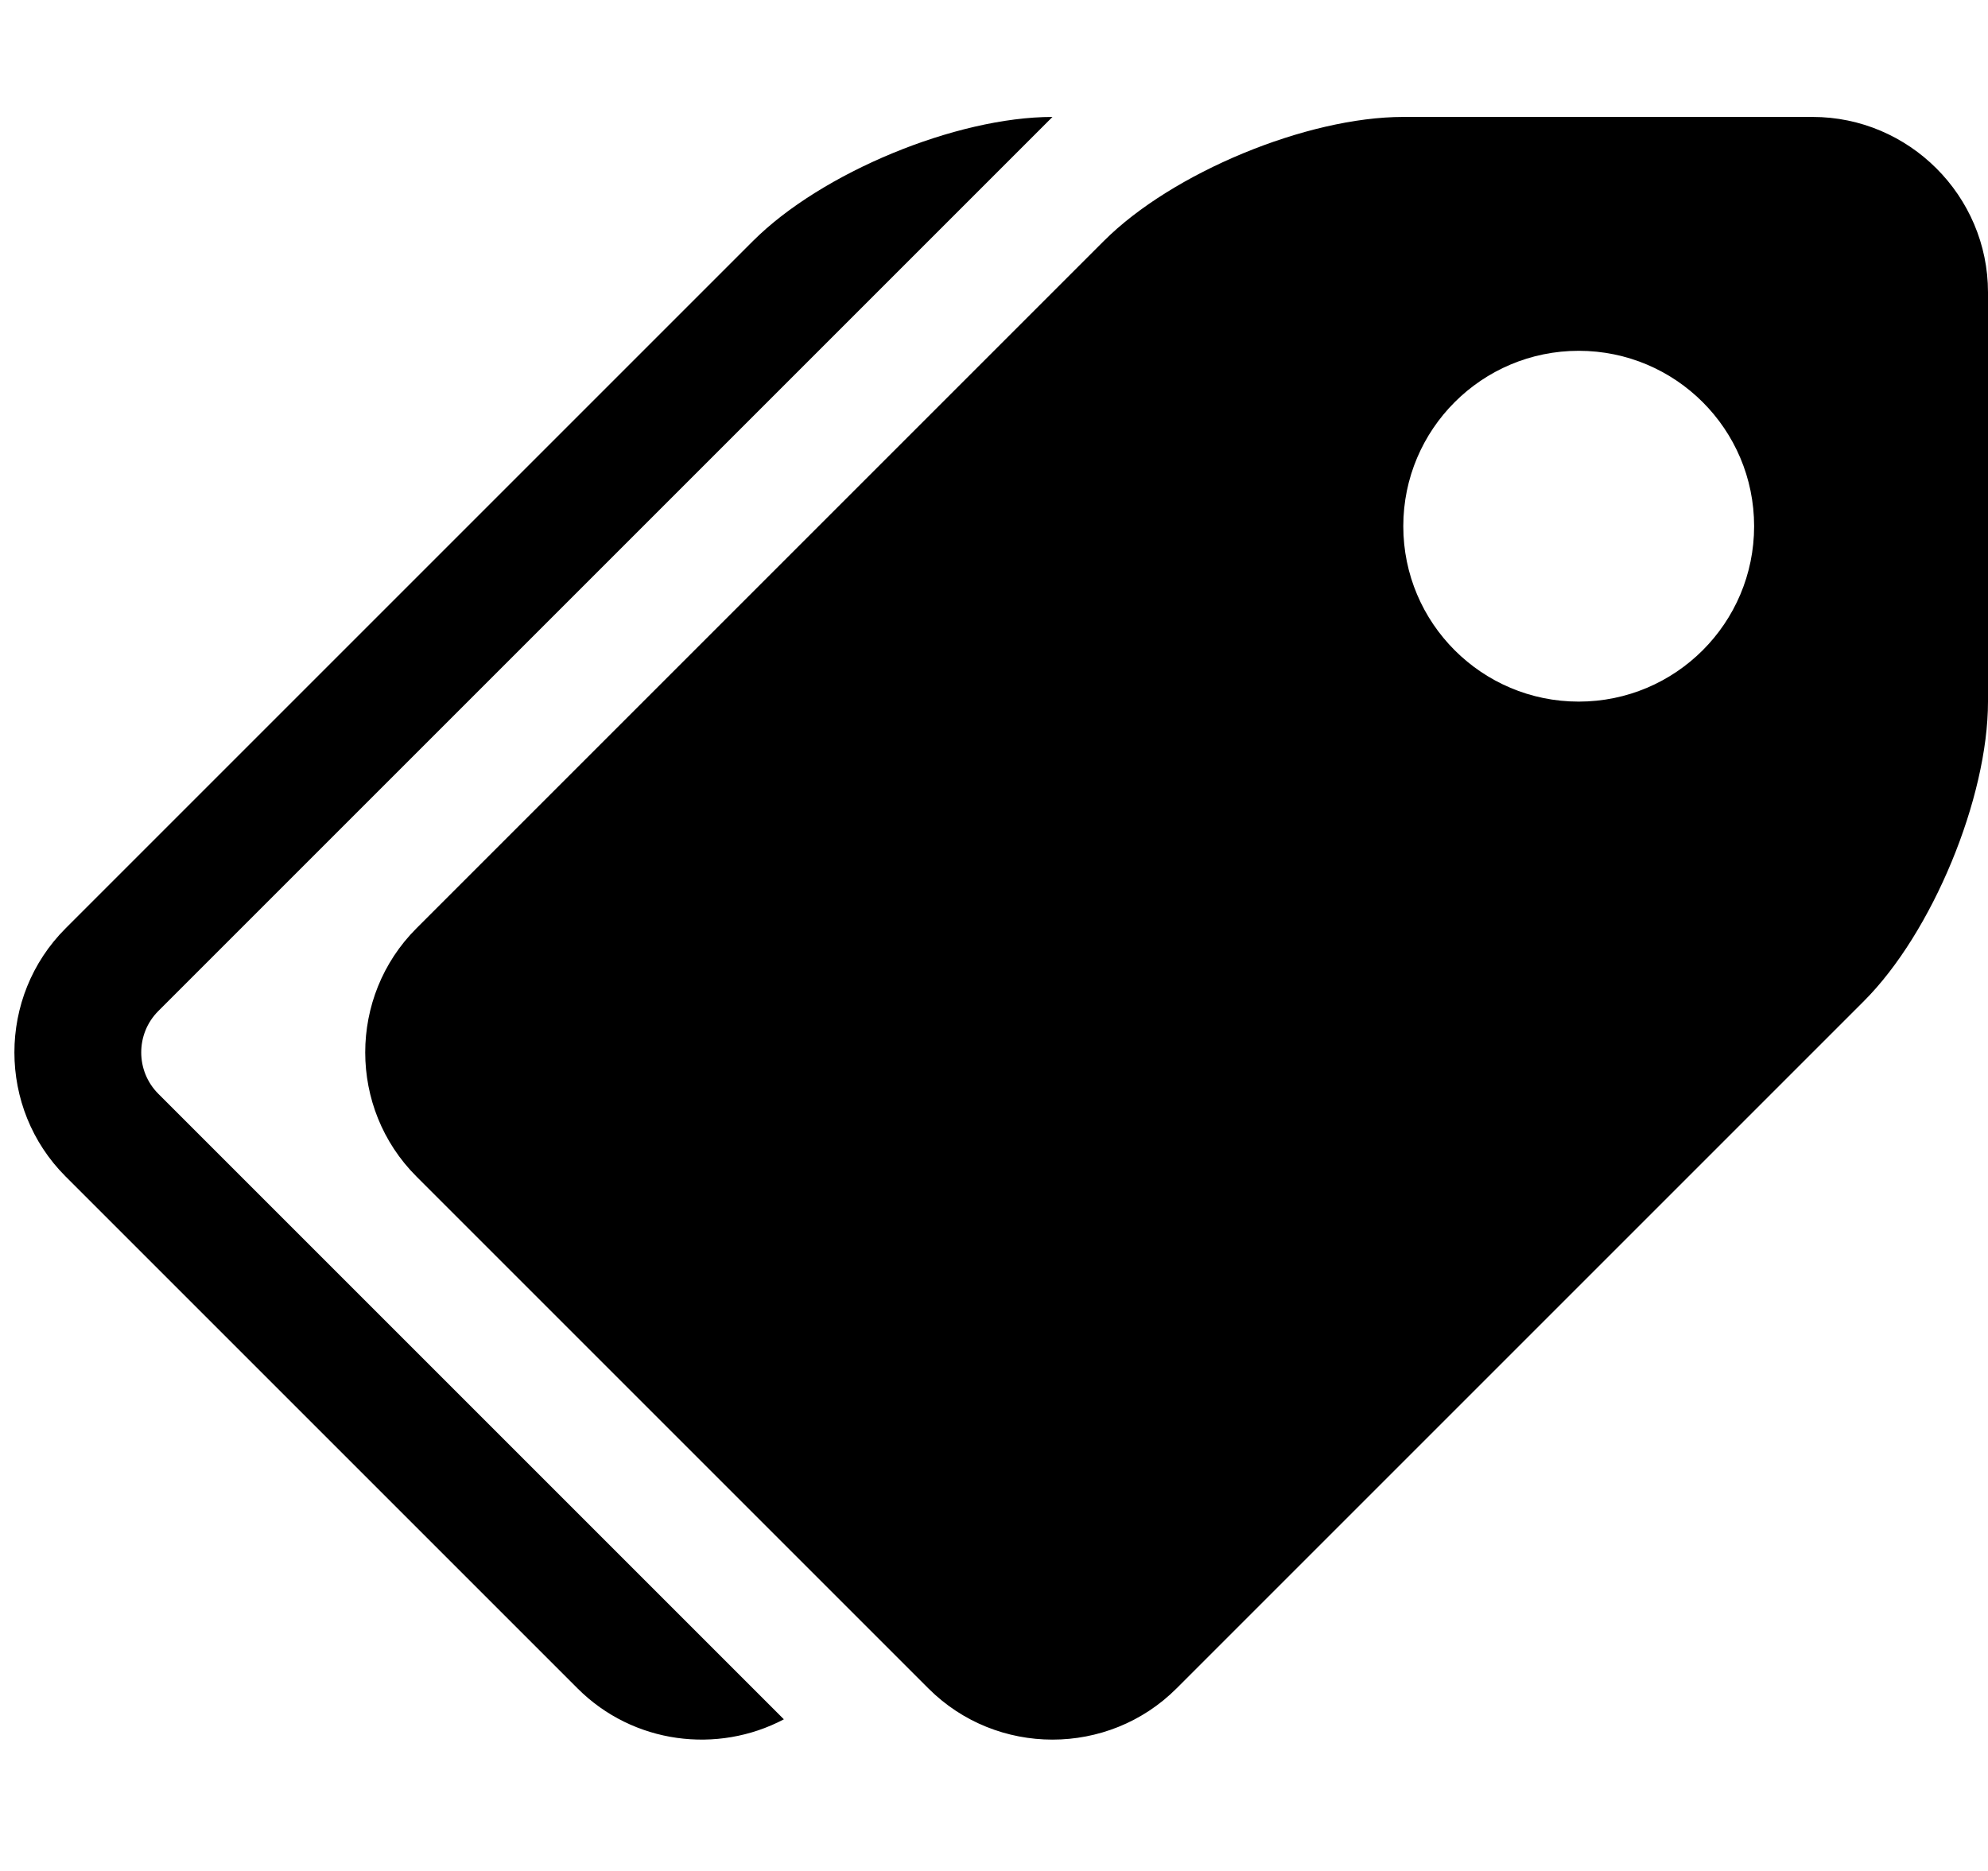
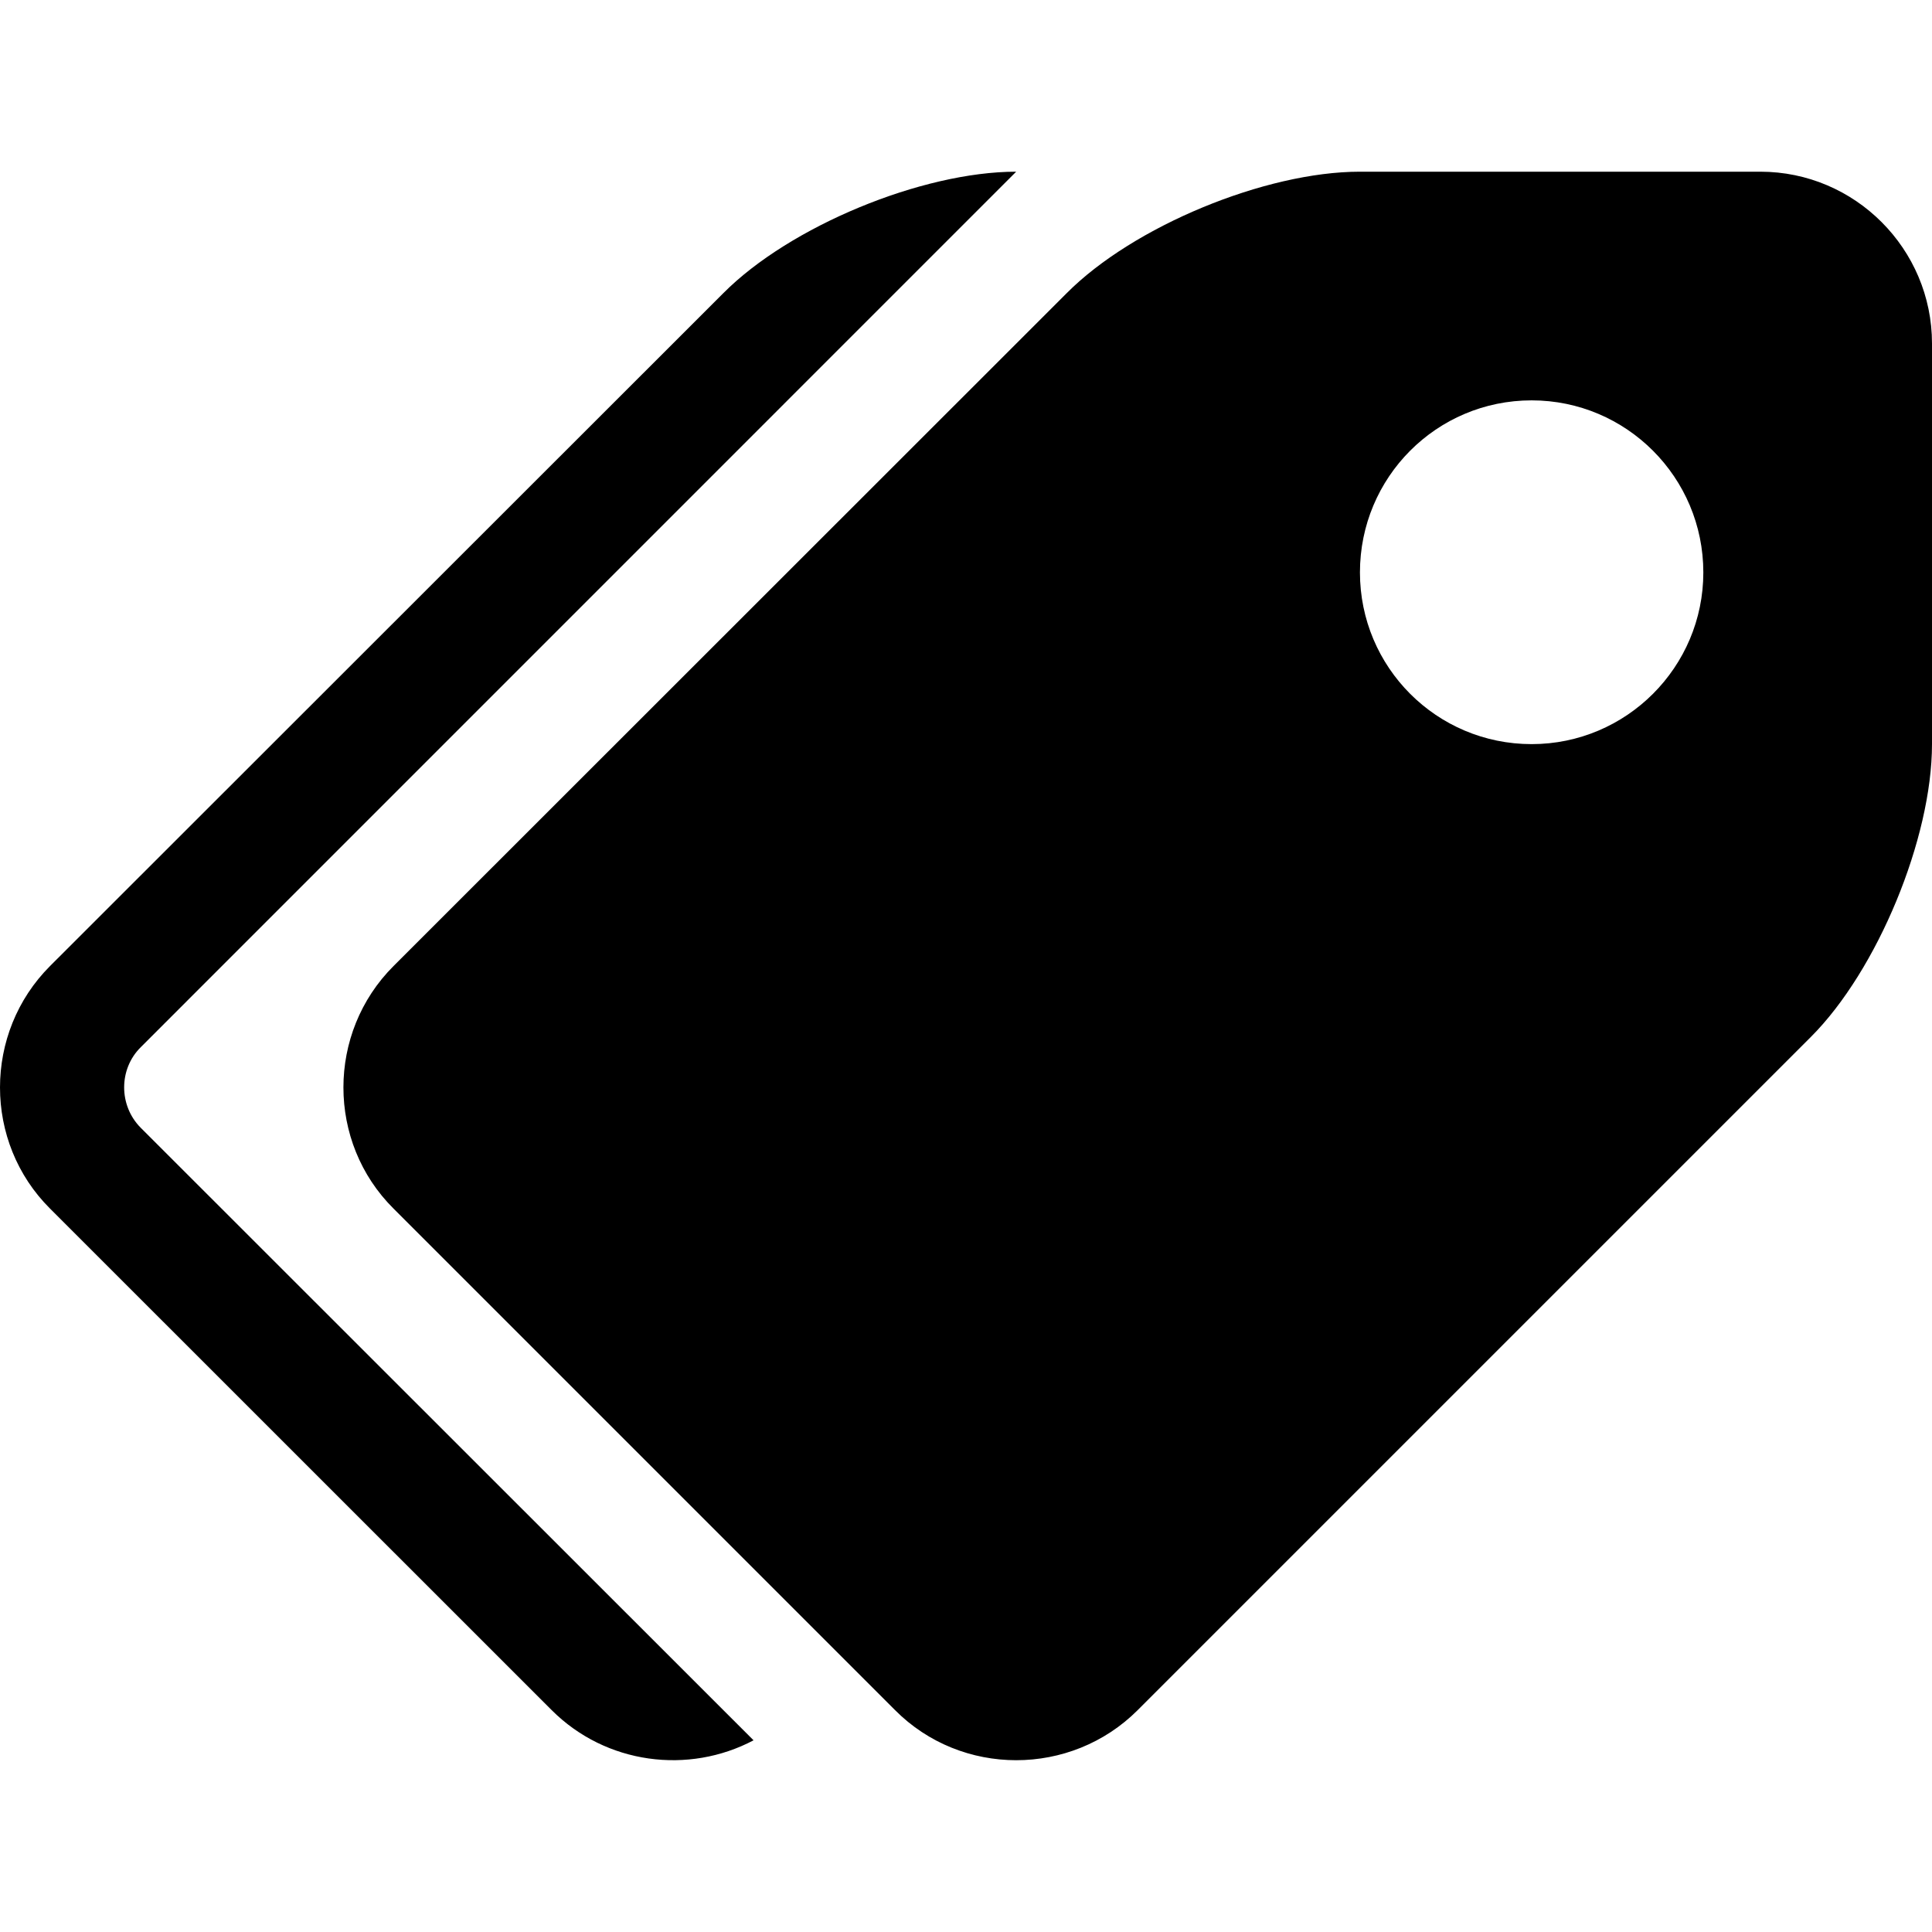
- <svg width="544" height="512" viewBox="0 0 544 512" data-tags="tags, prices" style="margin-left: 8px; margin-top: 8px;">
-   <path d="M 496.00,32.00L 384.00,32.00 c-26.40,0.00-63.273,15.273-81.941,33.941L 113.941,254.059c-18.667,18.667-18.667,49.214,0.00,67.882l 140.118,140.117  c 18.667,18.668, 49.214,18.668, 67.882,0.00l 188.117-188.117C 528.727,255.273, 544.00,218.40, 544.00,192.00L 544.00,80.00 C 544.00,53.60, 522.40,32.00, 496.00,32.00z M 432.00,192.00  c-26.51,0.00-48.00-21.49-48.00-48.00s 21.49-48.00, 48.00-48.00s 48.00,21.49, 48.00,48.00S 458.51,192.00, 432.00,192.00zM 43.313,299.313 L 214.502,470.502 C 196.37,480.082 173.271,477.271 158.059,462.058 L 17.941,321.941 C -0.726,303.273 -0.726,272.726 17.941,254.059 L 206.059,65.941 C 224.727,47.273 261.60,32.00 288.00,32.00 L 43.313,276.686 C 37.091,282.909 37.091,293.09 43.313,299.313 Z" />
+ <svg xmlns="http://www.w3.org/2000/svg" width="512" height="512" viewBox="0 0 512 512">
+   <path d="M466.5 45.5H360.4c-25.1 0-60.1 14.48-77.7 32.18L104.3 256c-17.72 17.7-17.72 46.7 0 64.3l132.9 132.9c17.6 17.7 46.6 17.7 64.3 0l178.4-178.4c17.6-17.6 32.1-52.6 32.1-77.6V91.03c0-25.05-20.4-45.53-45.5-45.53zm-60.6 151.7c-25.2 0-45.5-20.4-45.5-45.5 0-25.2 20.3-45.6 45.5-45.6 25.1 0 45.5 20.4 45.5 45.6 0 25.1-20.4 45.5-45.5 45.5zM37.32 298.9L199.7 461.2c-17.2 9.1-39.1 6.4-53.5-8L13.27 320.3c-17.693-17.6-17.693-46.6 0-64.3L191.7 77.68c17.6-17.7 52.6-32.18 77.6-32.18l-231.98 232c-5.89 5.8-5.89 15.5 0 21.4z" />
</svg>
